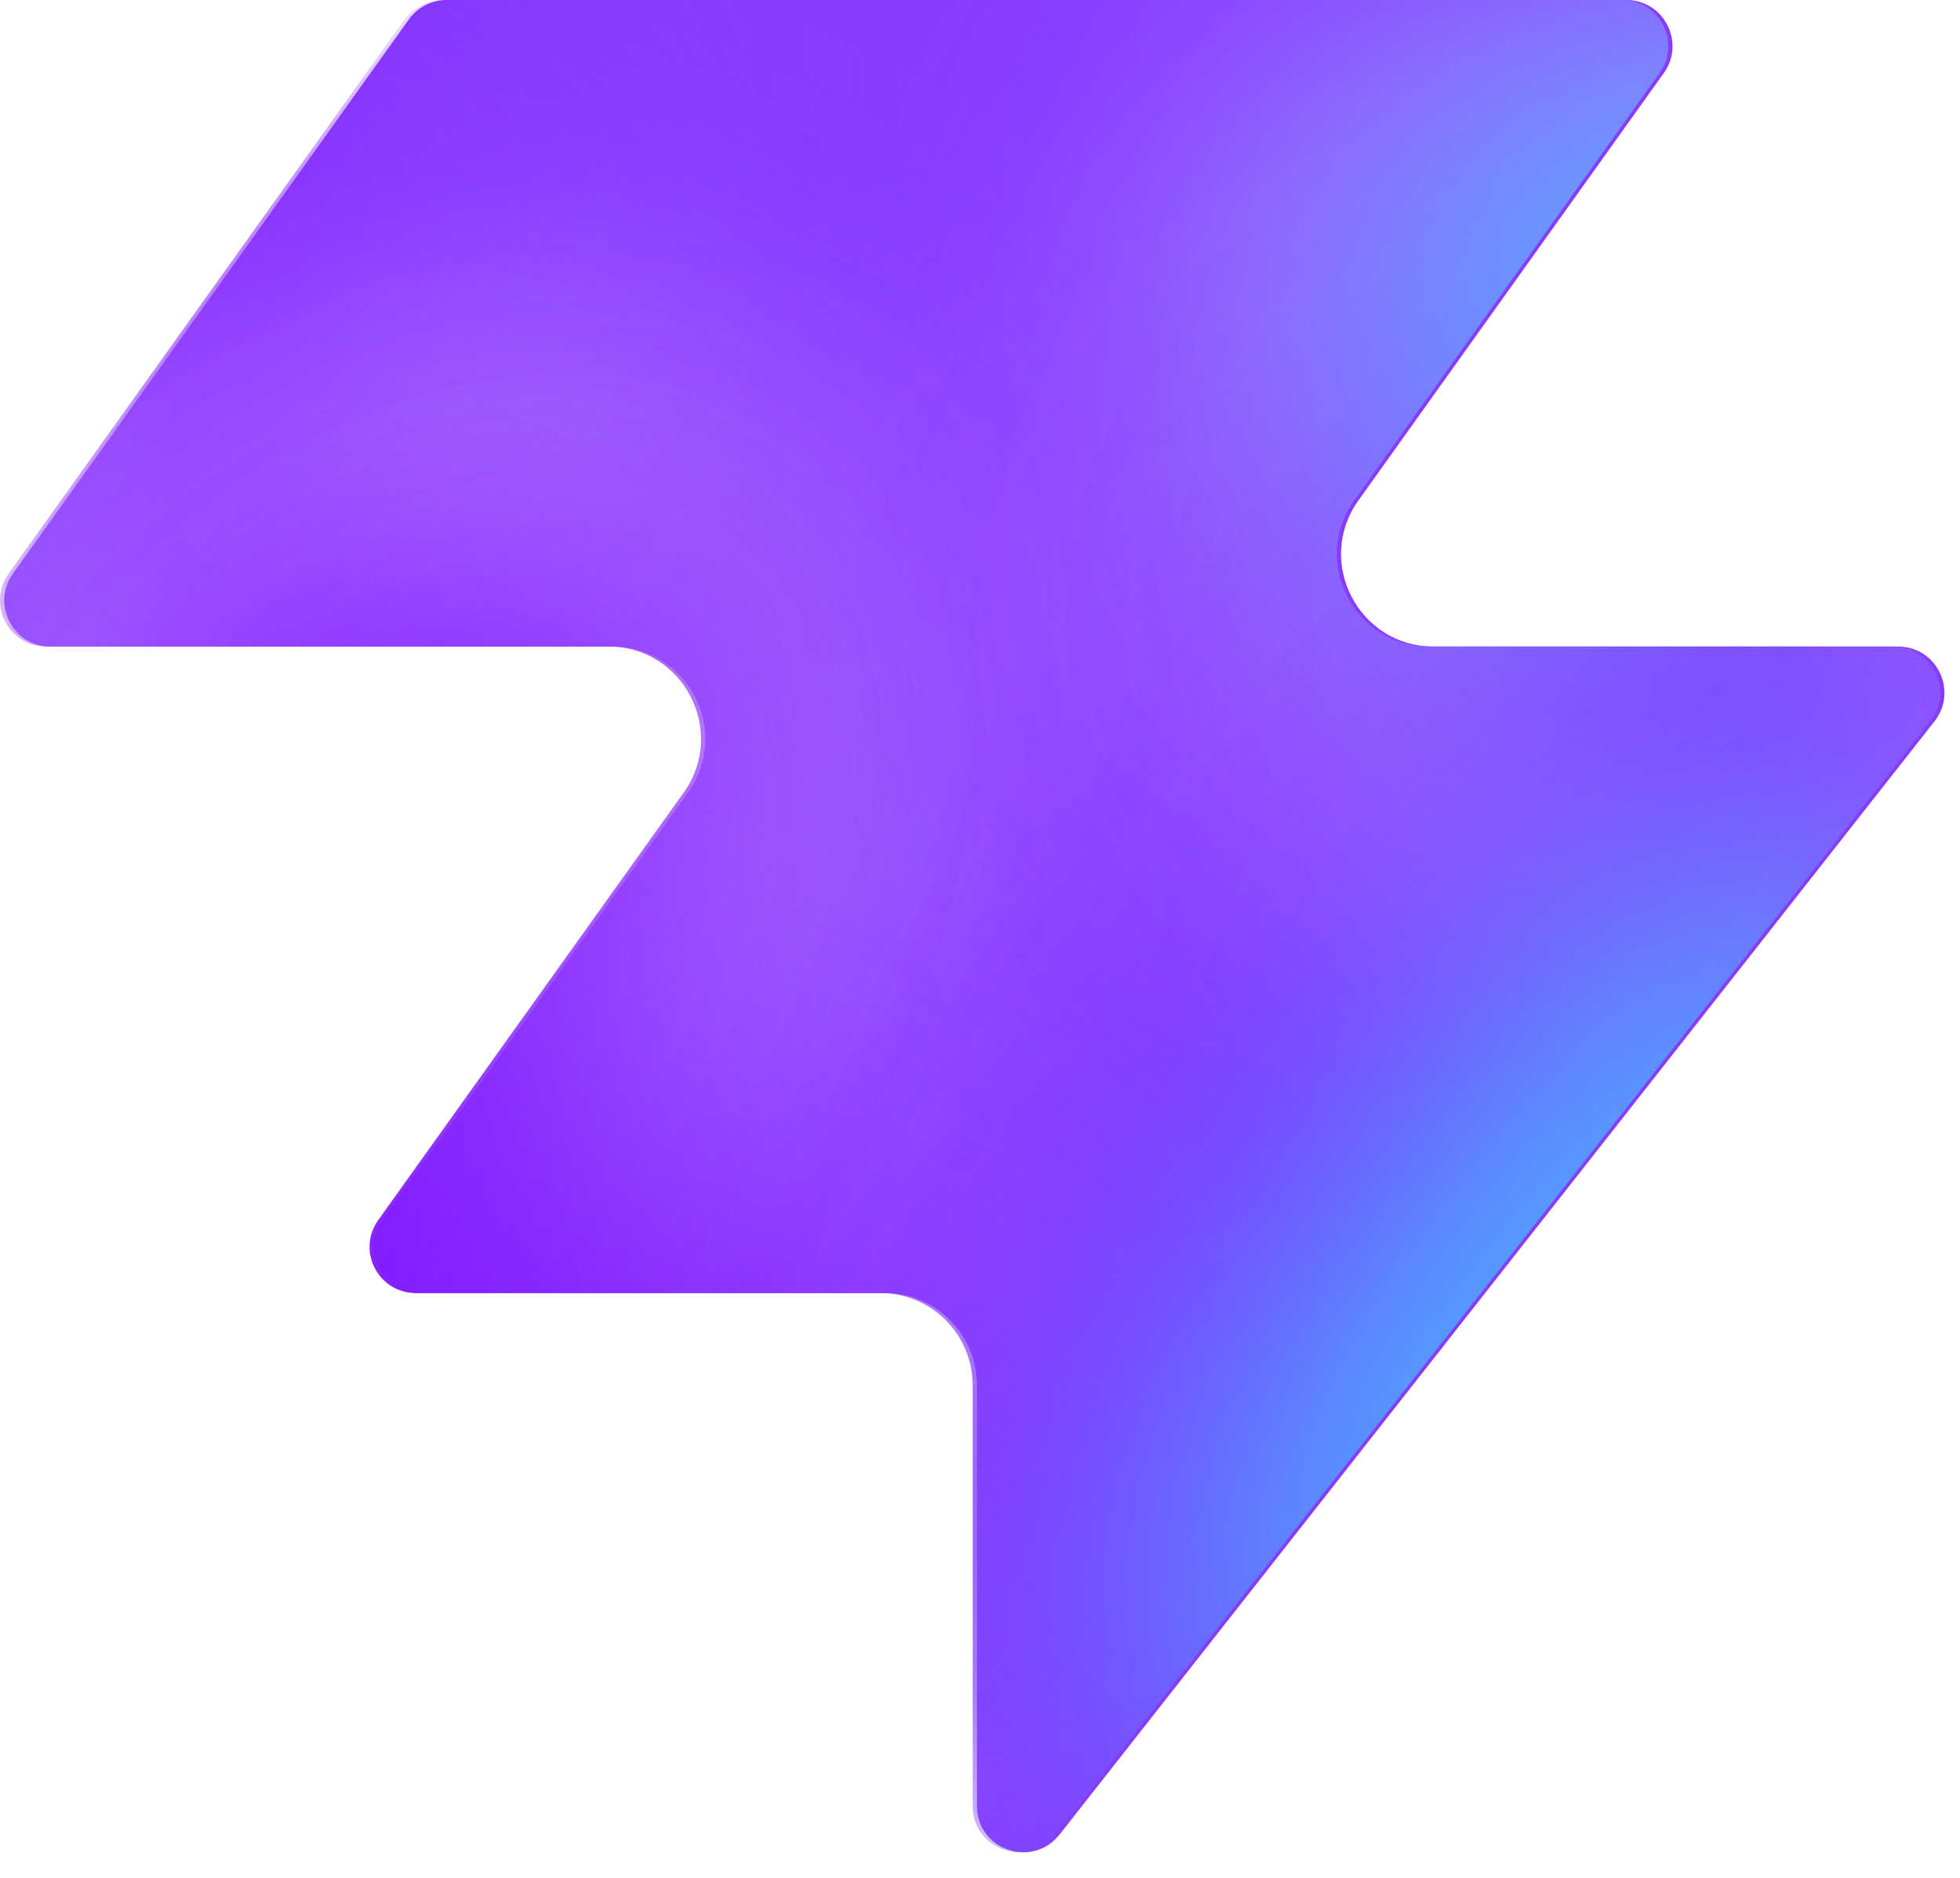
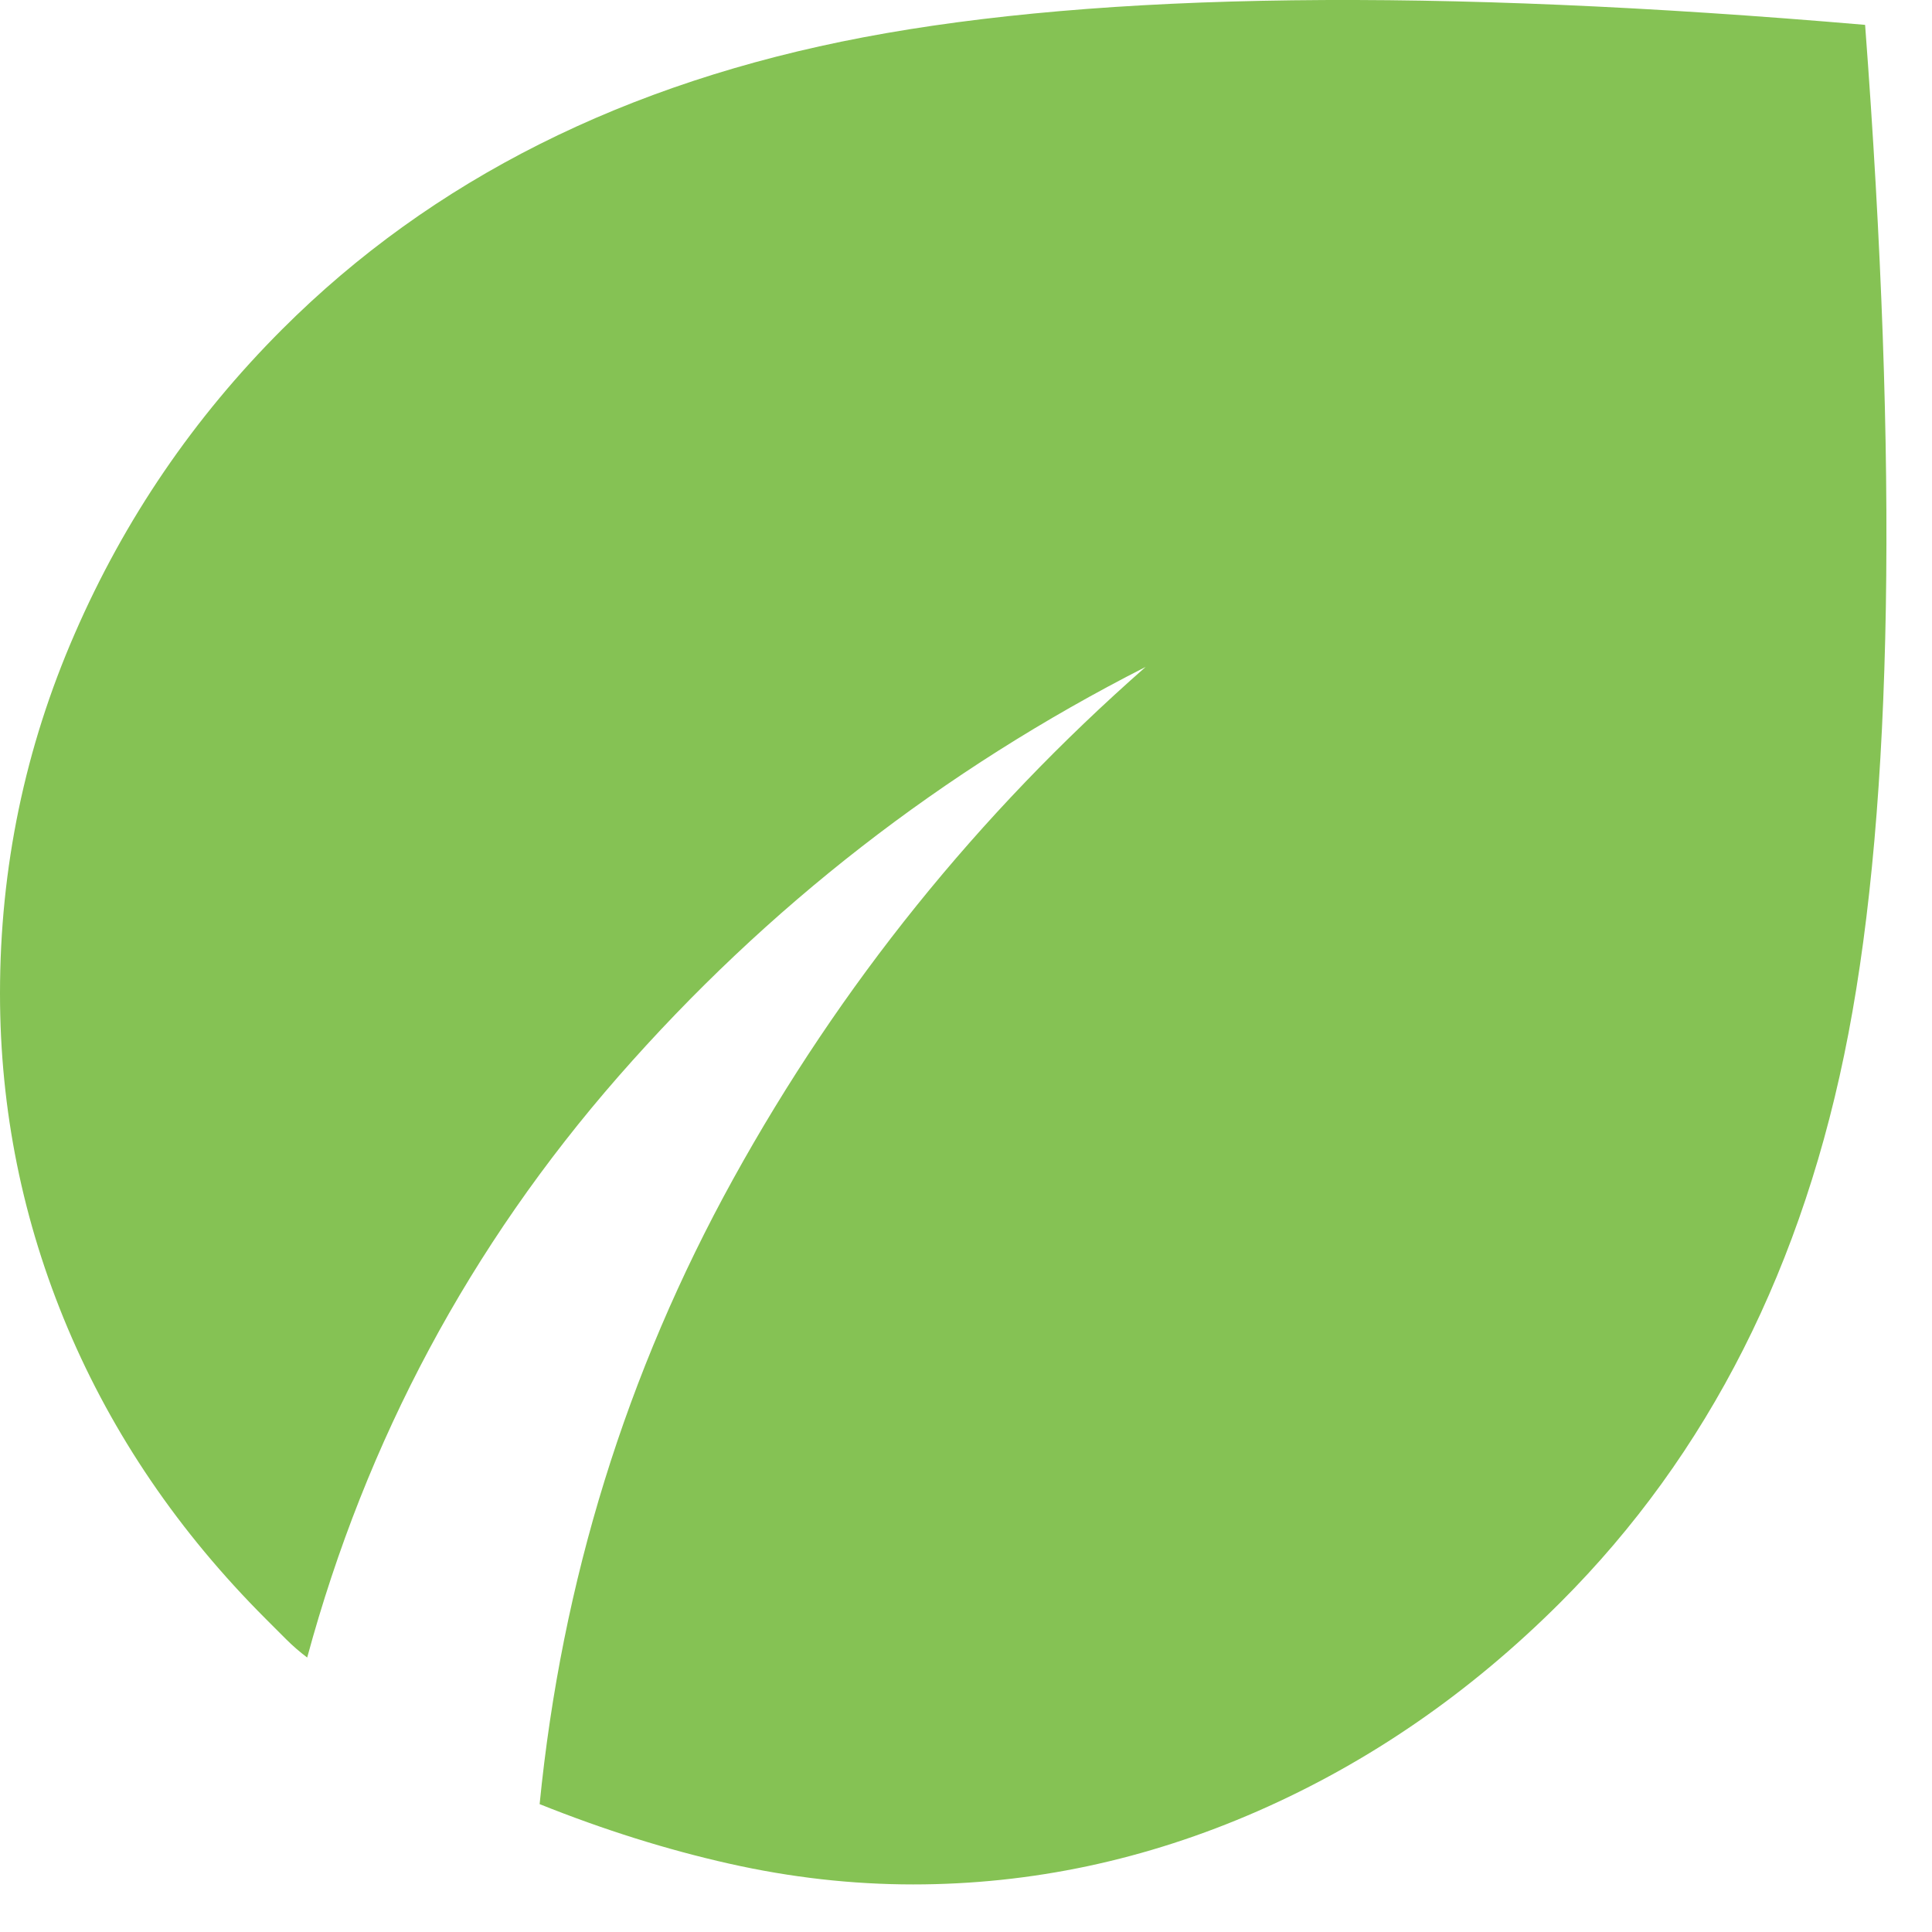
- <svg xmlns="http://www.w3.org/2000/svg" width="48" height="46" fill="none" viewBox="0 0 48 46">
-   <path fill="#863bff" d="M25.946 44.938c-.664.845-2.021.375-2.021-.698V33.937a2.26 2.26 0 0 0-2.262-2.262H10.287c-.92 0-1.456-1.04-.92-1.788l7.48-10.471c1.07-1.497 0-3.578-1.842-3.578H1.237c-.92 0-1.456-1.04-.92-1.788L10.013.474c.214-.297.556-.474.92-.474h28.894c.92 0 1.456 1.04.92 1.788l-7.48 10.471c-1.07 1.498 0 3.579 1.842 3.579h11.377c.943 0 1.473 1.088.89 1.83L25.947 44.94z" style="fill:#863bff;fill:color(display-p3 .525 .23 1);fill-opacity:1" />
-   <mask id="a" width="48" height="46" x="0" y="0" maskUnits="userSpaceOnUse" style="mask-type:alpha">
-     <path fill="#000" d="M25.842 44.938c-.664.844-2.021.375-2.021-.698V33.937a2.26 2.26 0 0 0-2.262-2.262H10.183c-.92 0-1.456-1.04-.92-1.788l7.48-10.471c1.07-1.498 0-3.579-1.842-3.579H1.133c-.92 0-1.456-1.04-.92-1.787L9.91.473c.214-.297.556-.474.92-.474h28.894c.92 0 1.456 1.04.92 1.788l-7.48 10.471c-1.07 1.498 0 3.578 1.842 3.578h11.377c.943 0 1.473 1.088.89 1.832L25.843 44.94z" style="fill:#000;fill-opacity:1" />
-   </mask>
-   <g mask="url(#a)">
-     <g filter="url(#b)">
-       <ellipse cx="5.508" cy="14.704" fill="#ede6ff" rx="5.508" ry="14.704" style="fill:#ede6ff;fill:color(display-p3 .927 .903 1);fill-opacity:1" transform="matrix(.00324 1 1 -.00324 -4.47 31.516)" />
-     </g>
-     <g filter="url(#c)">
-       <ellipse cx="10.399" cy="29.851" fill="#ede6ff" rx="10.399" ry="29.851" style="fill:#ede6ff;fill:color(display-p3 .927 .903 1);fill-opacity:1" transform="matrix(.00324 1 1 -.00324 -39.328 7.883)" />
-     </g>
-     <g filter="url(#d)">
-       <ellipse cx="5.508" cy="30.487" fill="#7e14ff" rx="5.508" ry="30.487" style="fill:#7e14ff;fill:color(display-p3 .492 .077 1);fill-opacity:1" transform="rotate(89.814 -25.913 -14.639)scale(1 -1)" />
-     </g>
-     <g filter="url(#e)">
-       <ellipse cx="5.508" cy="30.599" fill="#7e14ff" rx="5.508" ry="30.599" style="fill:#7e14ff;fill:color(display-p3 .492 .077 1);fill-opacity:1" transform="rotate(89.814 -32.644 -3.334)scale(1 -1)" />
-     </g>
-     <g filter="url(#f)">
-       <ellipse cx="5.508" cy="30.599" fill="#7e14ff" rx="5.508" ry="30.599" style="fill:#7e14ff;fill:color(display-p3 .492 .077 1);fill-opacity:1" transform="matrix(.00324 1 1 -.00324 -34.34 30.47)" />
-     </g>
-     <g filter="url(#g)">
-       <ellipse cx="14.072" cy="22.078" fill="#ede6ff" rx="14.072" ry="22.078" style="fill:#ede6ff;fill:color(display-p3 .927 .903 1);fill-opacity:1" transform="rotate(93.35 24.506 48.493)scale(-1 1)" />
-     </g>
-     <g filter="url(#h)">
-       <ellipse cx="3.47" cy="21.501" fill="#7e14ff" rx="3.47" ry="21.501" style="fill:#7e14ff;fill:color(display-p3 .492 .077 1);fill-opacity:1" transform="rotate(89.009 28.708 47.59)scale(-1 1)" />
-     </g>
-     <g filter="url(#i)">
-       <ellipse cx="3.47" cy="21.501" fill="#7e14ff" rx="3.47" ry="21.501" style="fill:#7e14ff;fill:color(display-p3 .492 .077 1);fill-opacity:1" transform="rotate(89.009 28.708 47.59)scale(-1 1)" />
-     </g>
-     <g filter="url(#j)">
-       <ellipse cx=".387" cy="8.972" fill="#7e14ff" rx="4.407" ry="29.108" style="fill:#7e14ff;fill:color(display-p3 .492 .077 1);fill-opacity:1" transform="rotate(39.51 .387 8.972)" />
-     </g>
-     <g filter="url(#k)">
-       <ellipse cx="47.523" cy="-6.092" fill="#7e14ff" rx="4.407" ry="29.108" style="fill:#7e14ff;fill:color(display-p3 .492 .077 1);fill-opacity:1" transform="rotate(37.892 47.523 -6.092)" />
-     </g>
-     <g filter="url(#l)">
-       <ellipse cx="41.412" cy="6.333" fill="#47bfff" rx="5.971" ry="9.665" style="fill:#47bfff;fill:color(display-p3 .28 .748 1);fill-opacity:1" transform="rotate(37.892 41.412 6.333)" />
-     </g>
-     <g filter="url(#m)">
-       <ellipse cx="-1.879" cy="38.332" fill="#7e14ff" rx="4.407" ry="29.108" style="fill:#7e14ff;fill:color(display-p3 .492 .077 1);fill-opacity:1" transform="rotate(37.892 -1.88 38.332)" />
-     </g>
-     <g filter="url(#n)">
-       <ellipse cx="-1.879" cy="38.332" fill="#7e14ff" rx="4.407" ry="29.108" style="fill:#7e14ff;fill:color(display-p3 .492 .077 1);fill-opacity:1" transform="rotate(37.892 -1.88 38.332)" />
-     </g>
-     <g filter="url(#o)">
-       <ellipse cx="35.651" cy="29.907" fill="#7e14ff" rx="4.407" ry="29.108" style="fill:#7e14ff;fill:color(display-p3 .492 .077 1);fill-opacity:1" transform="rotate(37.892 35.651 29.907)" />
-     </g>
-     <g filter="url(#p)">
-       <ellipse cx="38.418" cy="32.4" fill="#47bfff" rx="5.971" ry="15.297" style="fill:#47bfff;fill:color(display-p3 .28 .748 1);fill-opacity:1" transform="rotate(37.892 38.418 32.4)" />
-     </g>
-   </g>
-   <defs>
-     <filter id="b" width="60.045" height="41.654" x="-19.77" y="16.149" color-interpolation-filters="sRGB" filterUnits="userSpaceOnUse">
-       <feFlood flood-opacity="0" result="BackgroundImageFix" />
-       <feBlend in="SourceGraphic" in2="BackgroundImageFix" result="shape" />
-       <feGaussianBlur result="effect1_foregroundBlur_2002_17158" stdDeviation="7.659" />
-     </filter>
-     <filter id="c" width="90.34" height="51.437" x="-54.613" y="-7.533" color-interpolation-filters="sRGB" filterUnits="userSpaceOnUse">
-       <feFlood flood-opacity="0" result="BackgroundImageFix" />
-       <feBlend in="SourceGraphic" in2="BackgroundImageFix" result="shape" />
-       <feGaussianBlur result="effect1_foregroundBlur_2002_17158" stdDeviation="7.659" />
-     </filter>
-     <filter id="d" width="79.355" height="29.4" x="-49.64" y="2.03" color-interpolation-filters="sRGB" filterUnits="userSpaceOnUse">
-       <feFlood flood-opacity="0" result="BackgroundImageFix" />
-       <feBlend in="SourceGraphic" in2="BackgroundImageFix" result="shape" />
-       <feGaussianBlur result="effect1_foregroundBlur_2002_17158" stdDeviation="4.596" />
-     </filter>
-     <filter id="e" width="79.579" height="29.4" x="-45.045" y="20.029" color-interpolation-filters="sRGB" filterUnits="userSpaceOnUse">
-       <feFlood flood-opacity="0" result="BackgroundImageFix" />
-       <feBlend in="SourceGraphic" in2="BackgroundImageFix" result="shape" />
-       <feGaussianBlur result="effect1_foregroundBlur_2002_17158" stdDeviation="4.596" />
-     </filter>
-     <filter id="f" width="79.579" height="29.4" x="-43.513" y="21.178" color-interpolation-filters="sRGB" filterUnits="userSpaceOnUse">
-       <feFlood flood-opacity="0" result="BackgroundImageFix" />
-       <feBlend in="SourceGraphic" in2="BackgroundImageFix" result="shape" />
-       <feGaussianBlur result="effect1_foregroundBlur_2002_17158" stdDeviation="4.596" />
-     </filter>
-     <filter id="g" width="74.749" height="58.852" x="15.756" y="-17.901" color-interpolation-filters="sRGB" filterUnits="userSpaceOnUse">
-       <feFlood flood-opacity="0" result="BackgroundImageFix" />
-       <feBlend in="SourceGraphic" in2="BackgroundImageFix" result="shape" />
-       <feGaussianBlur result="effect1_foregroundBlur_2002_17158" stdDeviation="7.659" />
-     </filter>
-     <filter id="h" width="61.377" height="25.362" x="23.548" y="2.284" color-interpolation-filters="sRGB" filterUnits="userSpaceOnUse">
-       <feFlood flood-opacity="0" result="BackgroundImageFix" />
-       <feBlend in="SourceGraphic" in2="BackgroundImageFix" result="shape" />
-       <feGaussianBlur result="effect1_foregroundBlur_2002_17158" stdDeviation="4.596" />
-     </filter>
-     <filter id="i" width="61.377" height="25.362" x="23.548" y="2.284" color-interpolation-filters="sRGB" filterUnits="userSpaceOnUse">
-       <feFlood flood-opacity="0" result="BackgroundImageFix" />
-       <feBlend in="SourceGraphic" in2="BackgroundImageFix" result="shape" />
-       <feGaussianBlur result="effect1_foregroundBlur_2002_17158" stdDeviation="4.596" />
-     </filter>
-     <filter id="j" width="56.045" height="63.649" x="-27.636" y="-22.853" color-interpolation-filters="sRGB" filterUnits="userSpaceOnUse">
-       <feFlood flood-opacity="0" result="BackgroundImageFix" />
-       <feBlend in="SourceGraphic" in2="BackgroundImageFix" result="shape" />
-       <feGaussianBlur result="effect1_foregroundBlur_2002_17158" stdDeviation="4.596" />
-     </filter>
-     <filter id="k" width="54.814" height="64.646" x="20.116" y="-38.415" color-interpolation-filters="sRGB" filterUnits="userSpaceOnUse">
-       <feFlood flood-opacity="0" result="BackgroundImageFix" />
-       <feBlend in="SourceGraphic" in2="BackgroundImageFix" result="shape" />
-       <feGaussianBlur result="effect1_foregroundBlur_2002_17158" stdDeviation="4.596" />
-     </filter>
-     <filter id="l" width="33.541" height="35.313" x="24.641" y="-11.323" color-interpolation-filters="sRGB" filterUnits="userSpaceOnUse">
-       <feFlood flood-opacity="0" result="BackgroundImageFix" />
-       <feBlend in="SourceGraphic" in2="BackgroundImageFix" result="shape" />
-       <feGaussianBlur result="effect1_foregroundBlur_2002_17158" stdDeviation="4.596" />
-     </filter>
-     <filter id="m" width="54.814" height="64.646" x="-29.286" y="6.009" color-interpolation-filters="sRGB" filterUnits="userSpaceOnUse">
-       <feFlood flood-opacity="0" result="BackgroundImageFix" />
-       <feBlend in="SourceGraphic" in2="BackgroundImageFix" result="shape" />
-       <feGaussianBlur result="effect1_foregroundBlur_2002_17158" stdDeviation="4.596" />
-     </filter>
-     <filter id="n" width="54.814" height="64.646" x="-29.286" y="6.009" color-interpolation-filters="sRGB" filterUnits="userSpaceOnUse">
-       <feFlood flood-opacity="0" result="BackgroundImageFix" />
-       <feBlend in="SourceGraphic" in2="BackgroundImageFix" result="shape" />
-       <feGaussianBlur result="effect1_foregroundBlur_2002_17158" stdDeviation="4.596" />
-     </filter>
-     <filter id="o" width="54.814" height="64.646" x="8.244" y="-2.416" color-interpolation-filters="sRGB" filterUnits="userSpaceOnUse">
-       <feFlood flood-opacity="0" result="BackgroundImageFix" />
-       <feBlend in="SourceGraphic" in2="BackgroundImageFix" result="shape" />
-       <feGaussianBlur result="effect1_foregroundBlur_2002_17158" stdDeviation="4.596" />
-     </filter>
-     <filter id="p" width="39.409" height="43.623" x="18.713" y="10.588" color-interpolation-filters="sRGB" filterUnits="userSpaceOnUse">
-       <feFlood flood-opacity="0" result="BackgroundImageFix" />
-       <feBlend in="SourceGraphic" in2="BackgroundImageFix" result="shape" />
-       <feGaussianBlur result="effect1_foregroundBlur_2002_17158" stdDeviation="4.596" />
-     </filter>
-   </defs>
+ <svg xmlns="http://www.w3.org/2000/svg" width="16" height="16" viewBox="0 0 16 16" fill="none">
+   <path d="M7.562 15.606C7.058 15.606 6.55 15.549 6.039 15.434C5.527 15.319 5.003 15.155 4.469 14.941C4.652 13.093 5.187 11.366 6.073 9.762C6.959 8.158 8.097 6.745 9.488 5.523C7.807 6.378 6.352 7.509 5.122 8.914C3.892 10.32 3.033 11.924 2.544 13.727C2.483 13.681 2.425 13.631 2.372 13.578C2.318 13.524 2.261 13.467 2.2 13.406C1.482 12.688 0.936 11.886 0.561 11C0.187 10.114 0 9.189 0 8.227C0 7.188 0.206 6.195 0.619 5.248C1.031 4.3 1.604 3.46 2.337 2.727C3.575 1.489 5.179 0.683 7.15 0.309C9.121 -0.065 11.886 -0.1 15.446 0.206C15.721 3.857 15.675 6.642 15.308 8.559C14.942 10.476 14.147 12.046 12.925 13.268C12.176 14.017 11.34 14.594 10.416 14.999C9.491 15.404 8.54 15.606 7.562 15.606Z" fill="#85C254" />
</svg>
